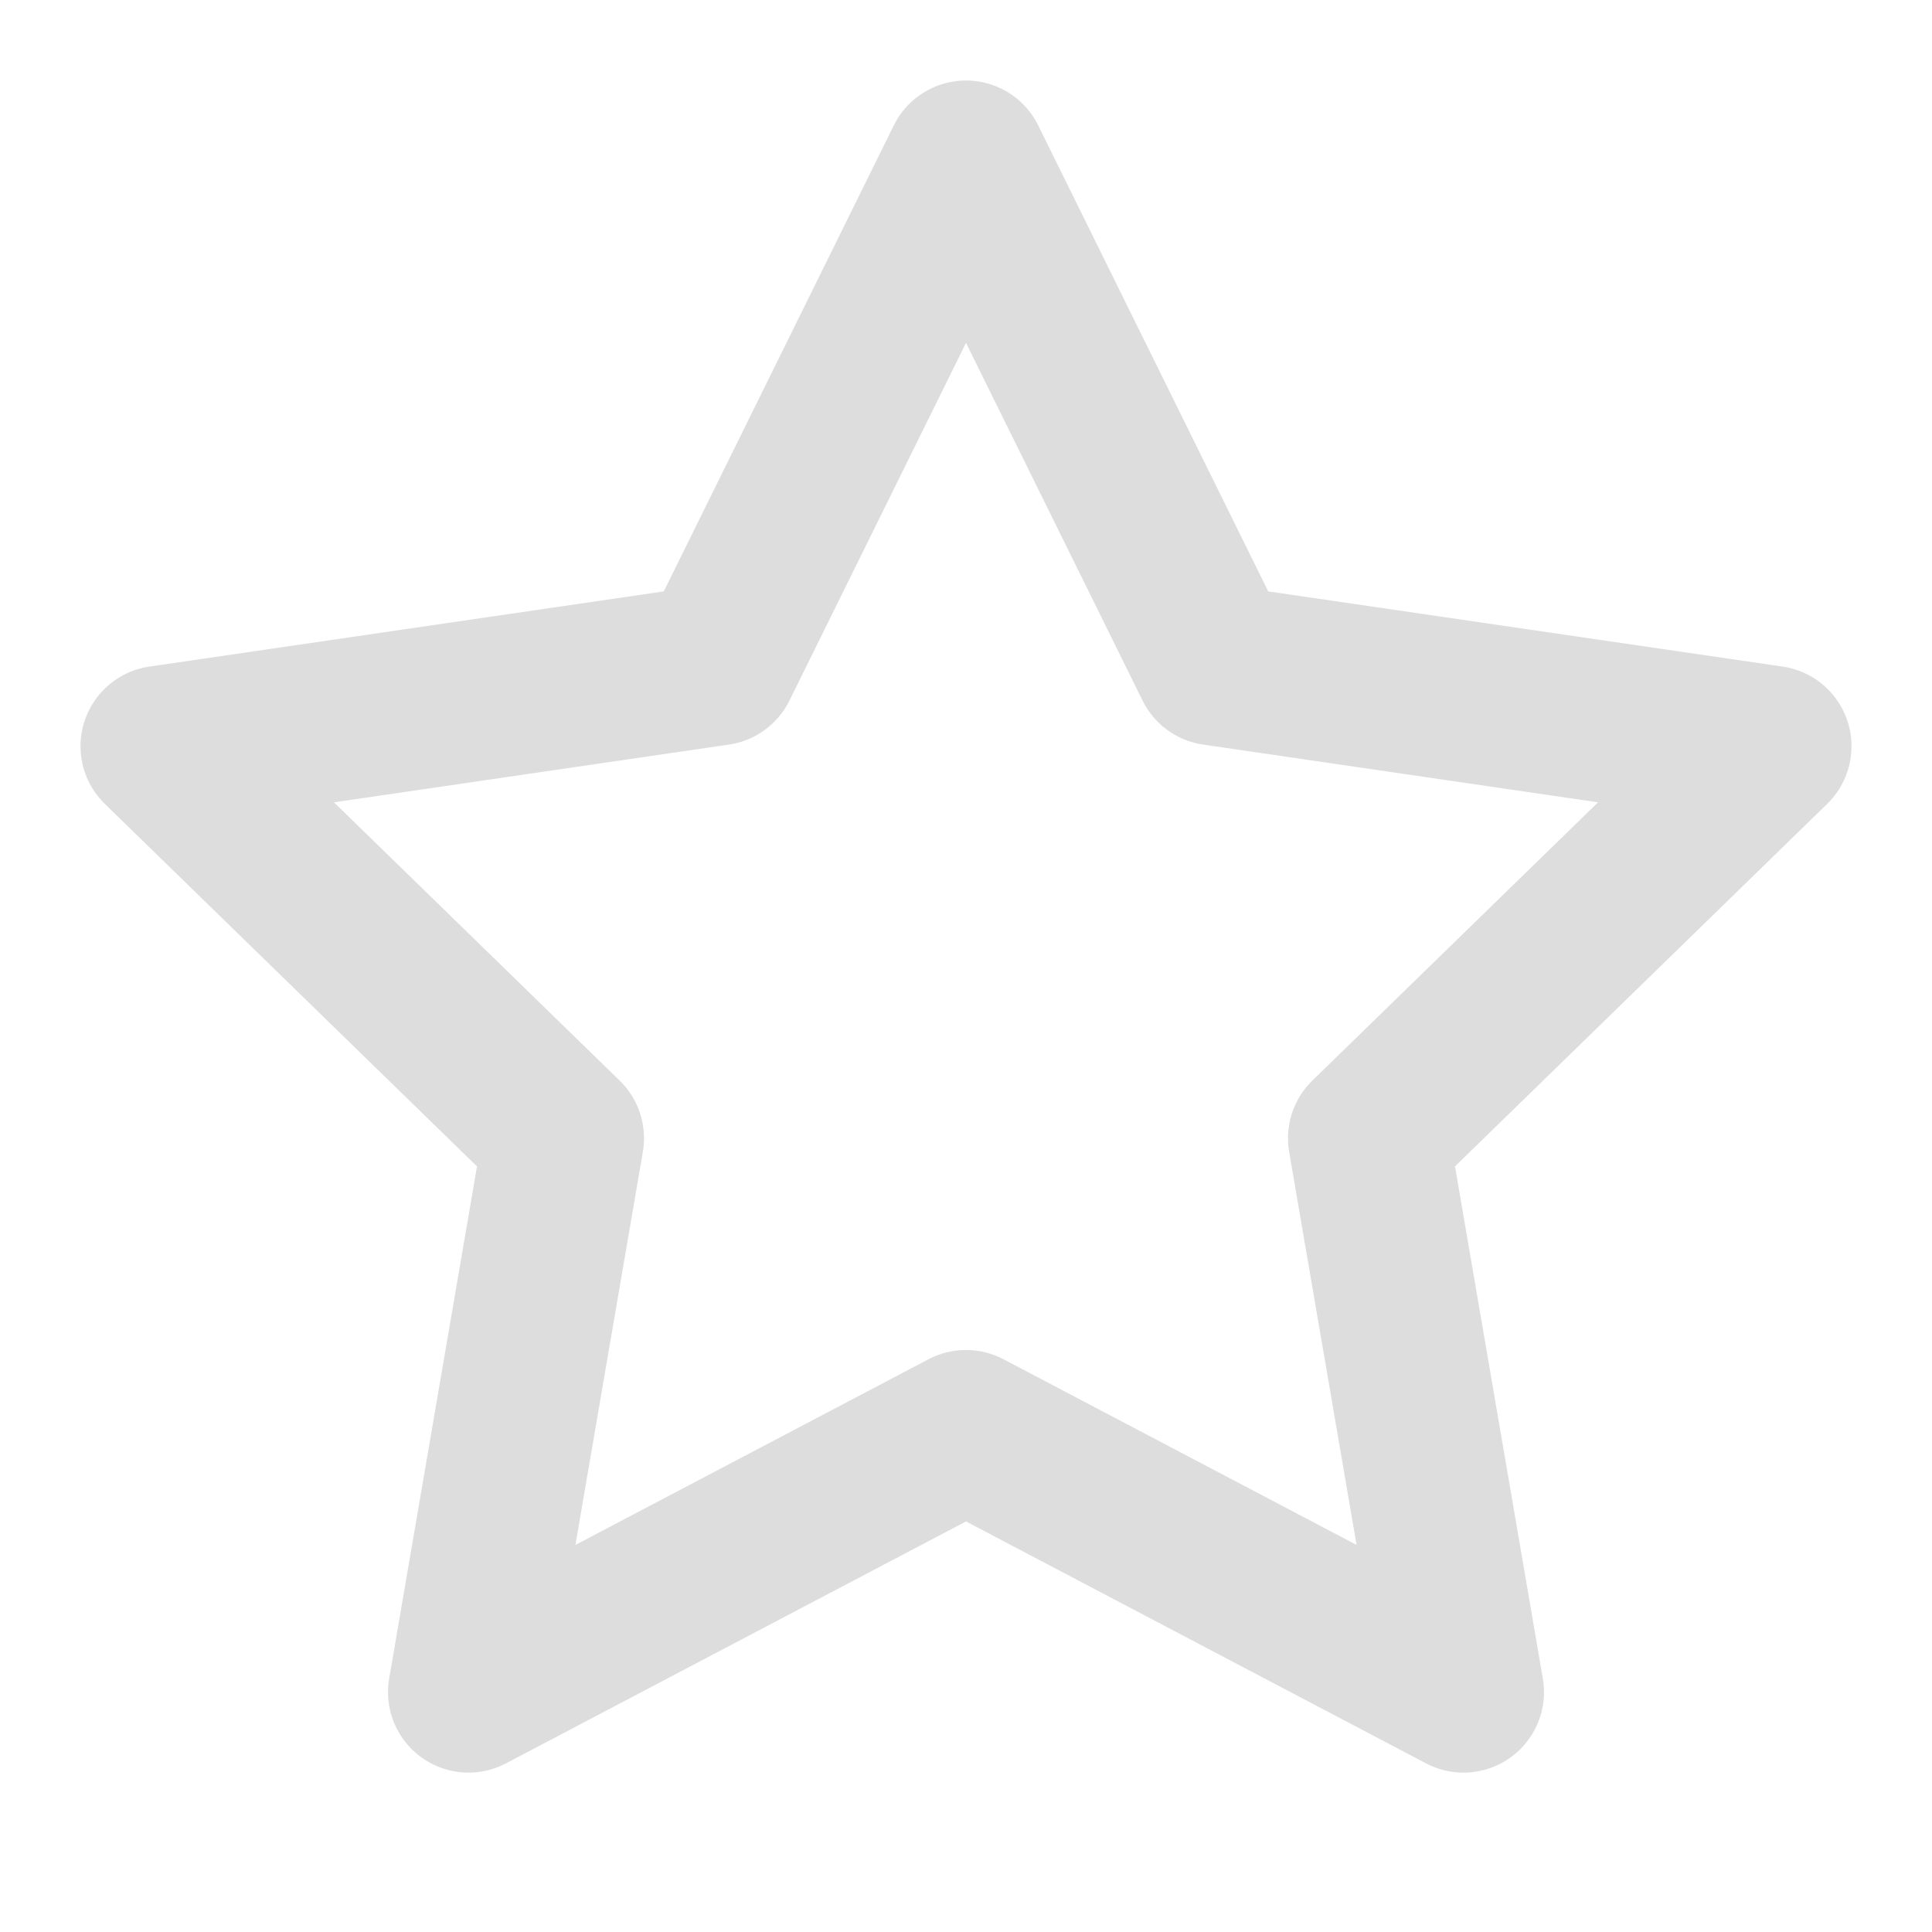
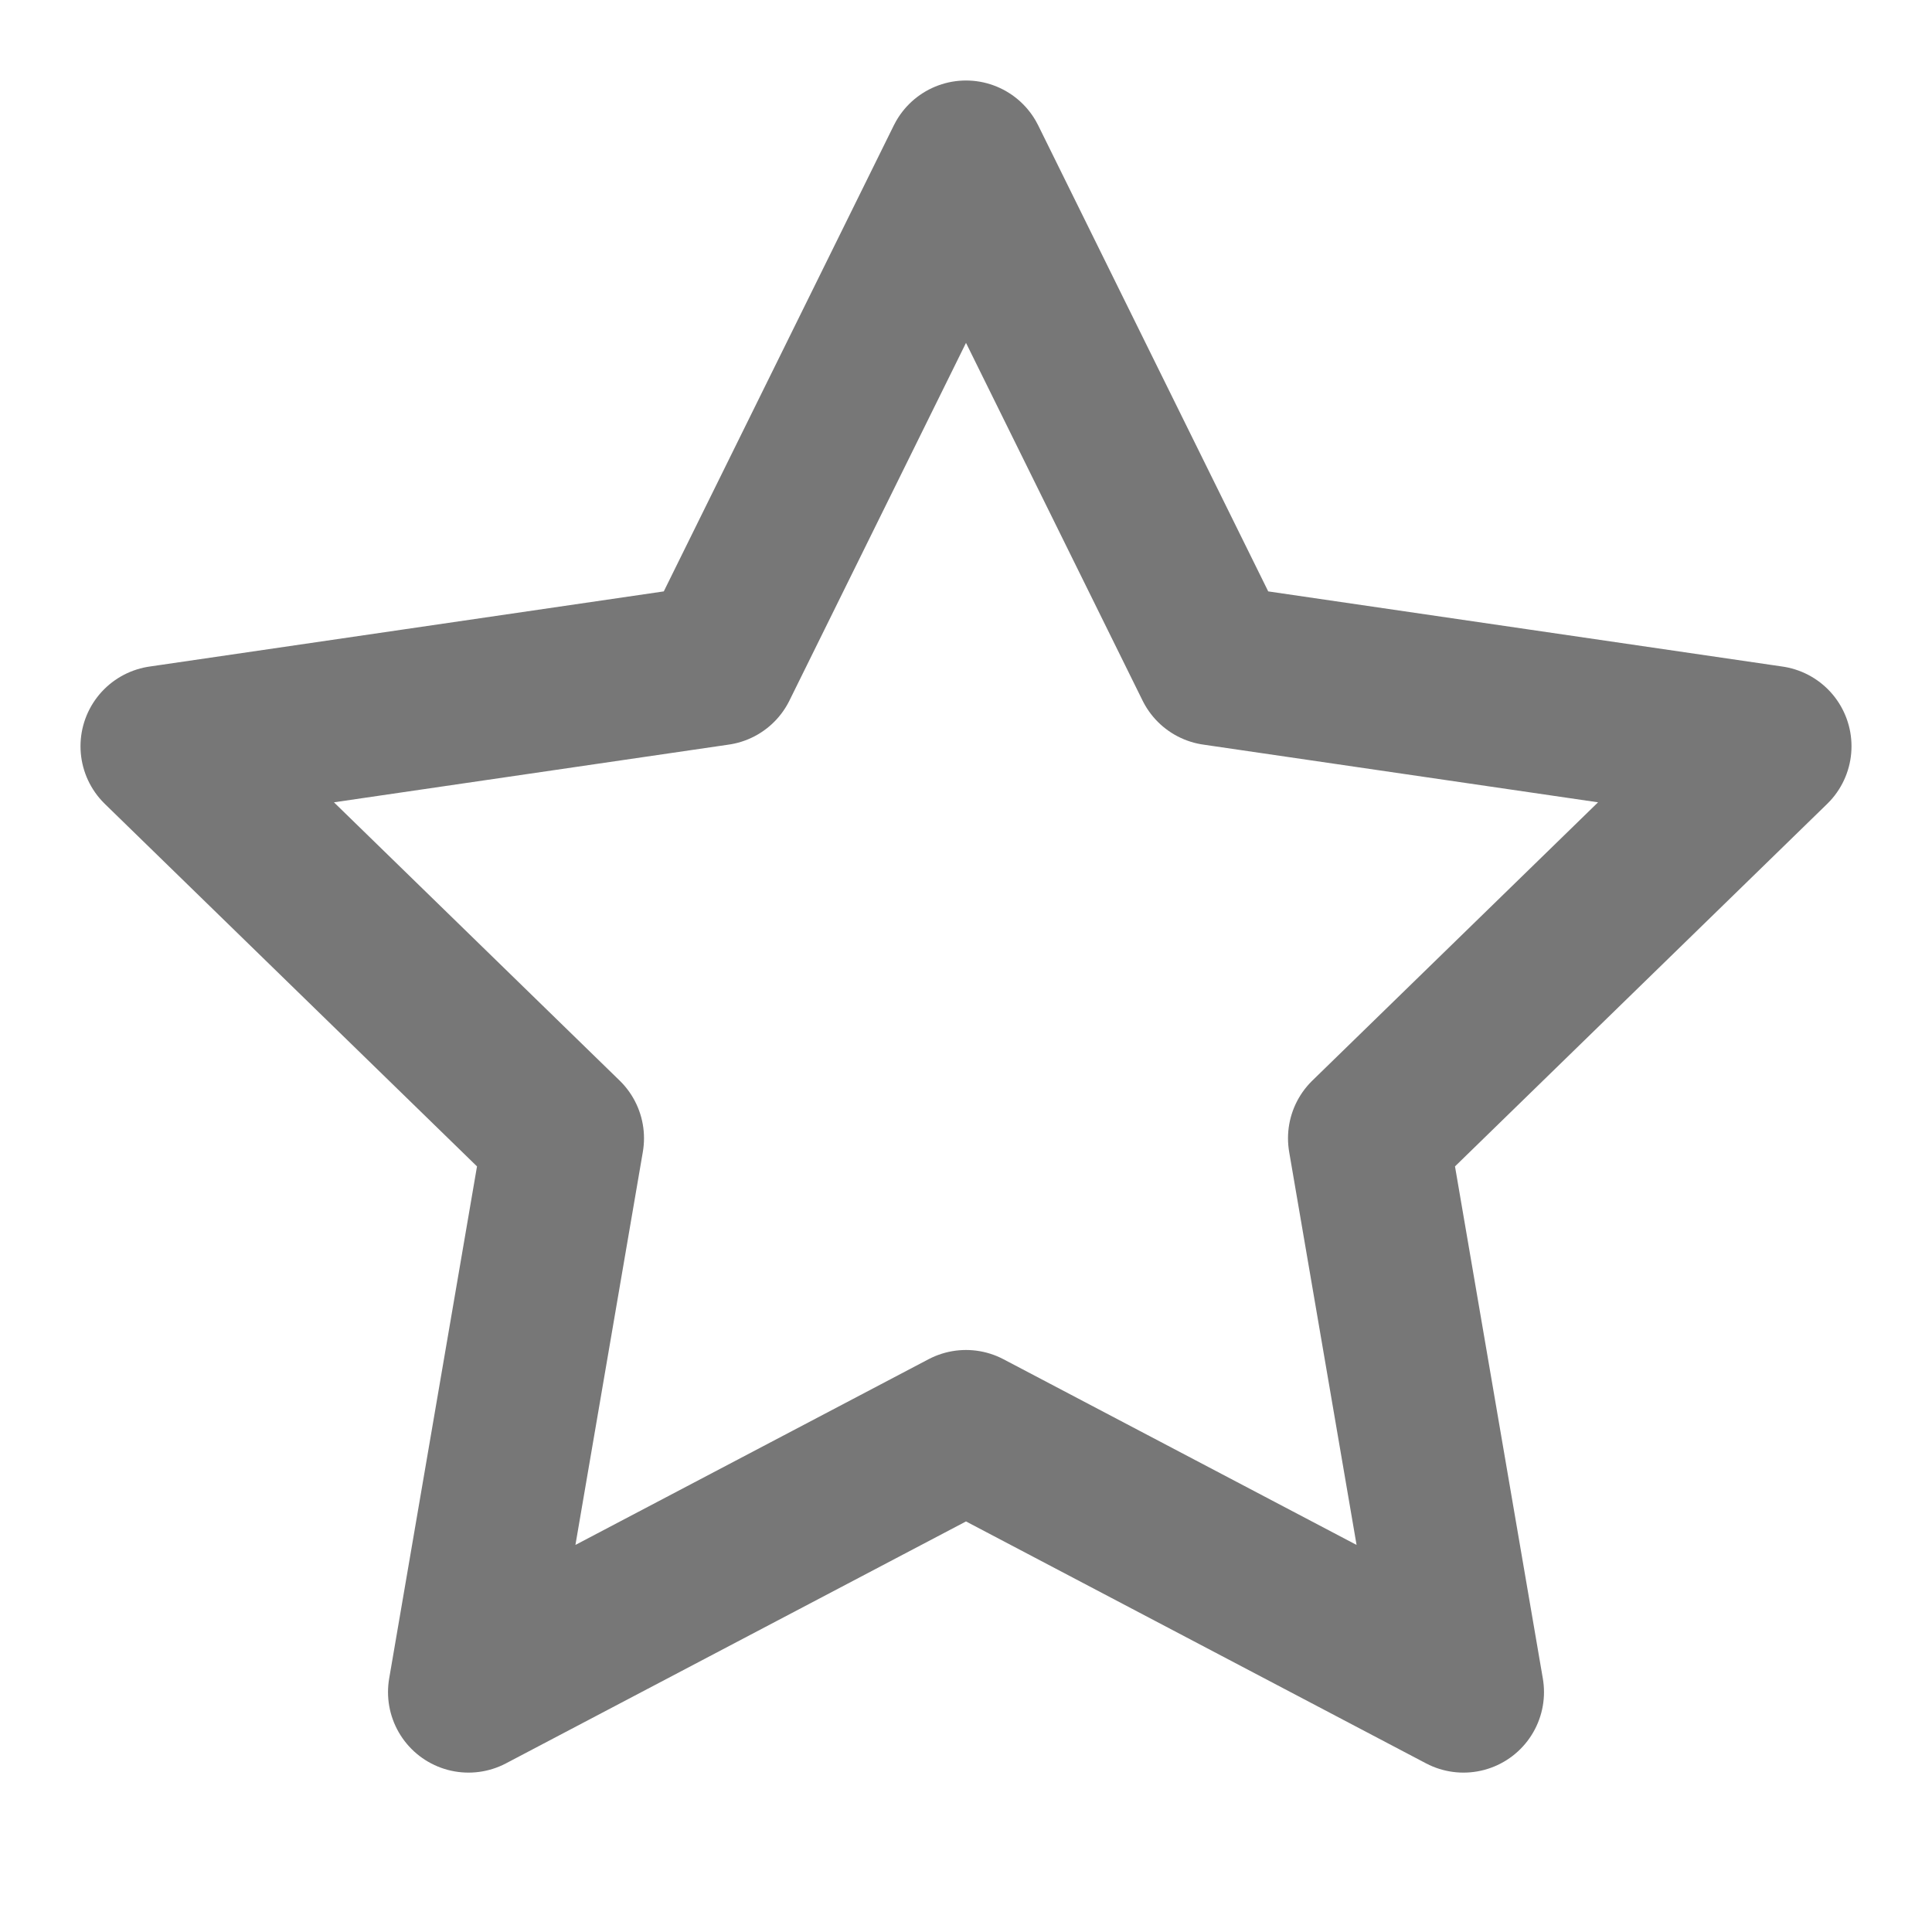
- <svg xmlns="http://www.w3.org/2000/svg" width="14" height="14" fill="none" stroke="#ddd" stroke-linecap="round" stroke-linejoin="round" stroke-width="2" viewBox="0 0 24 24">
+ <svg xmlns="http://www.w3.org/2000/svg" width="14" height="14" fill="none" stroke="#777" stroke-linecap="round" stroke-linejoin="round" stroke-width="2" viewBox="0 0 24 24">
  <path d="m12 2 3.09 6.26L22 9.27l-5 4.87 1.18 6.88L12 17.77l-6.18 3.25L7 14.14 2 9.27l6.91-1.01z" />
</svg>
